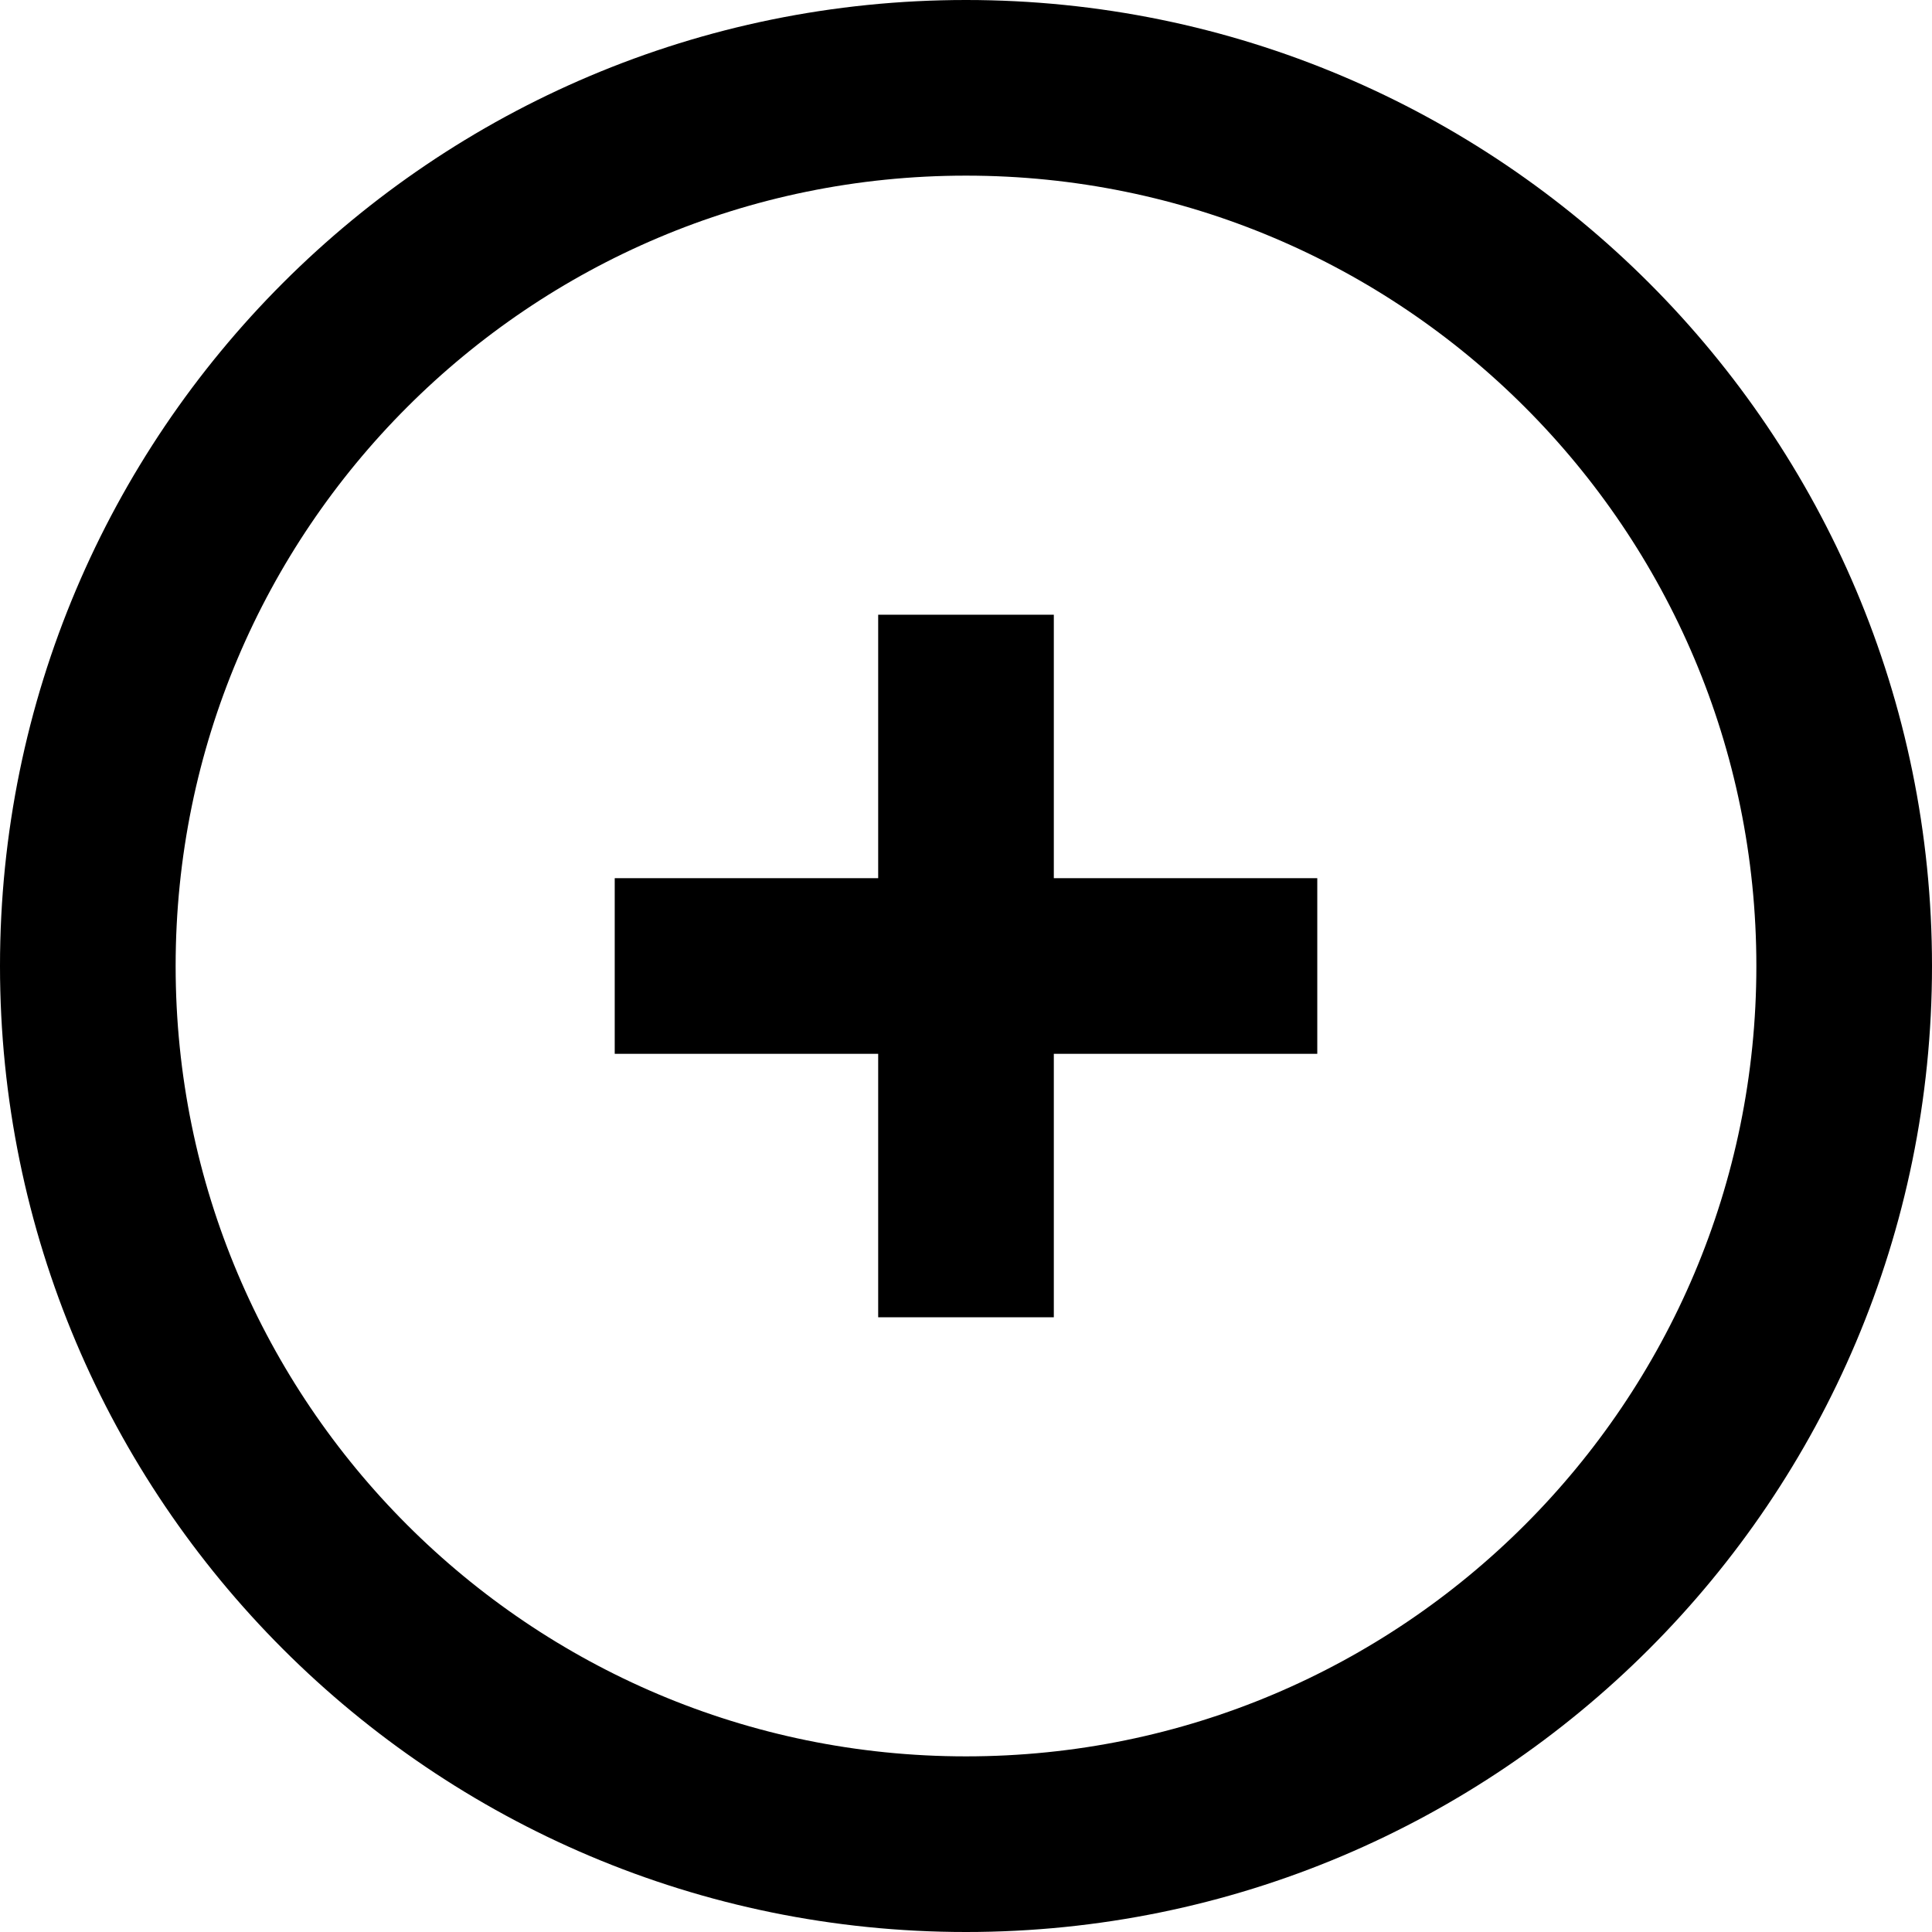
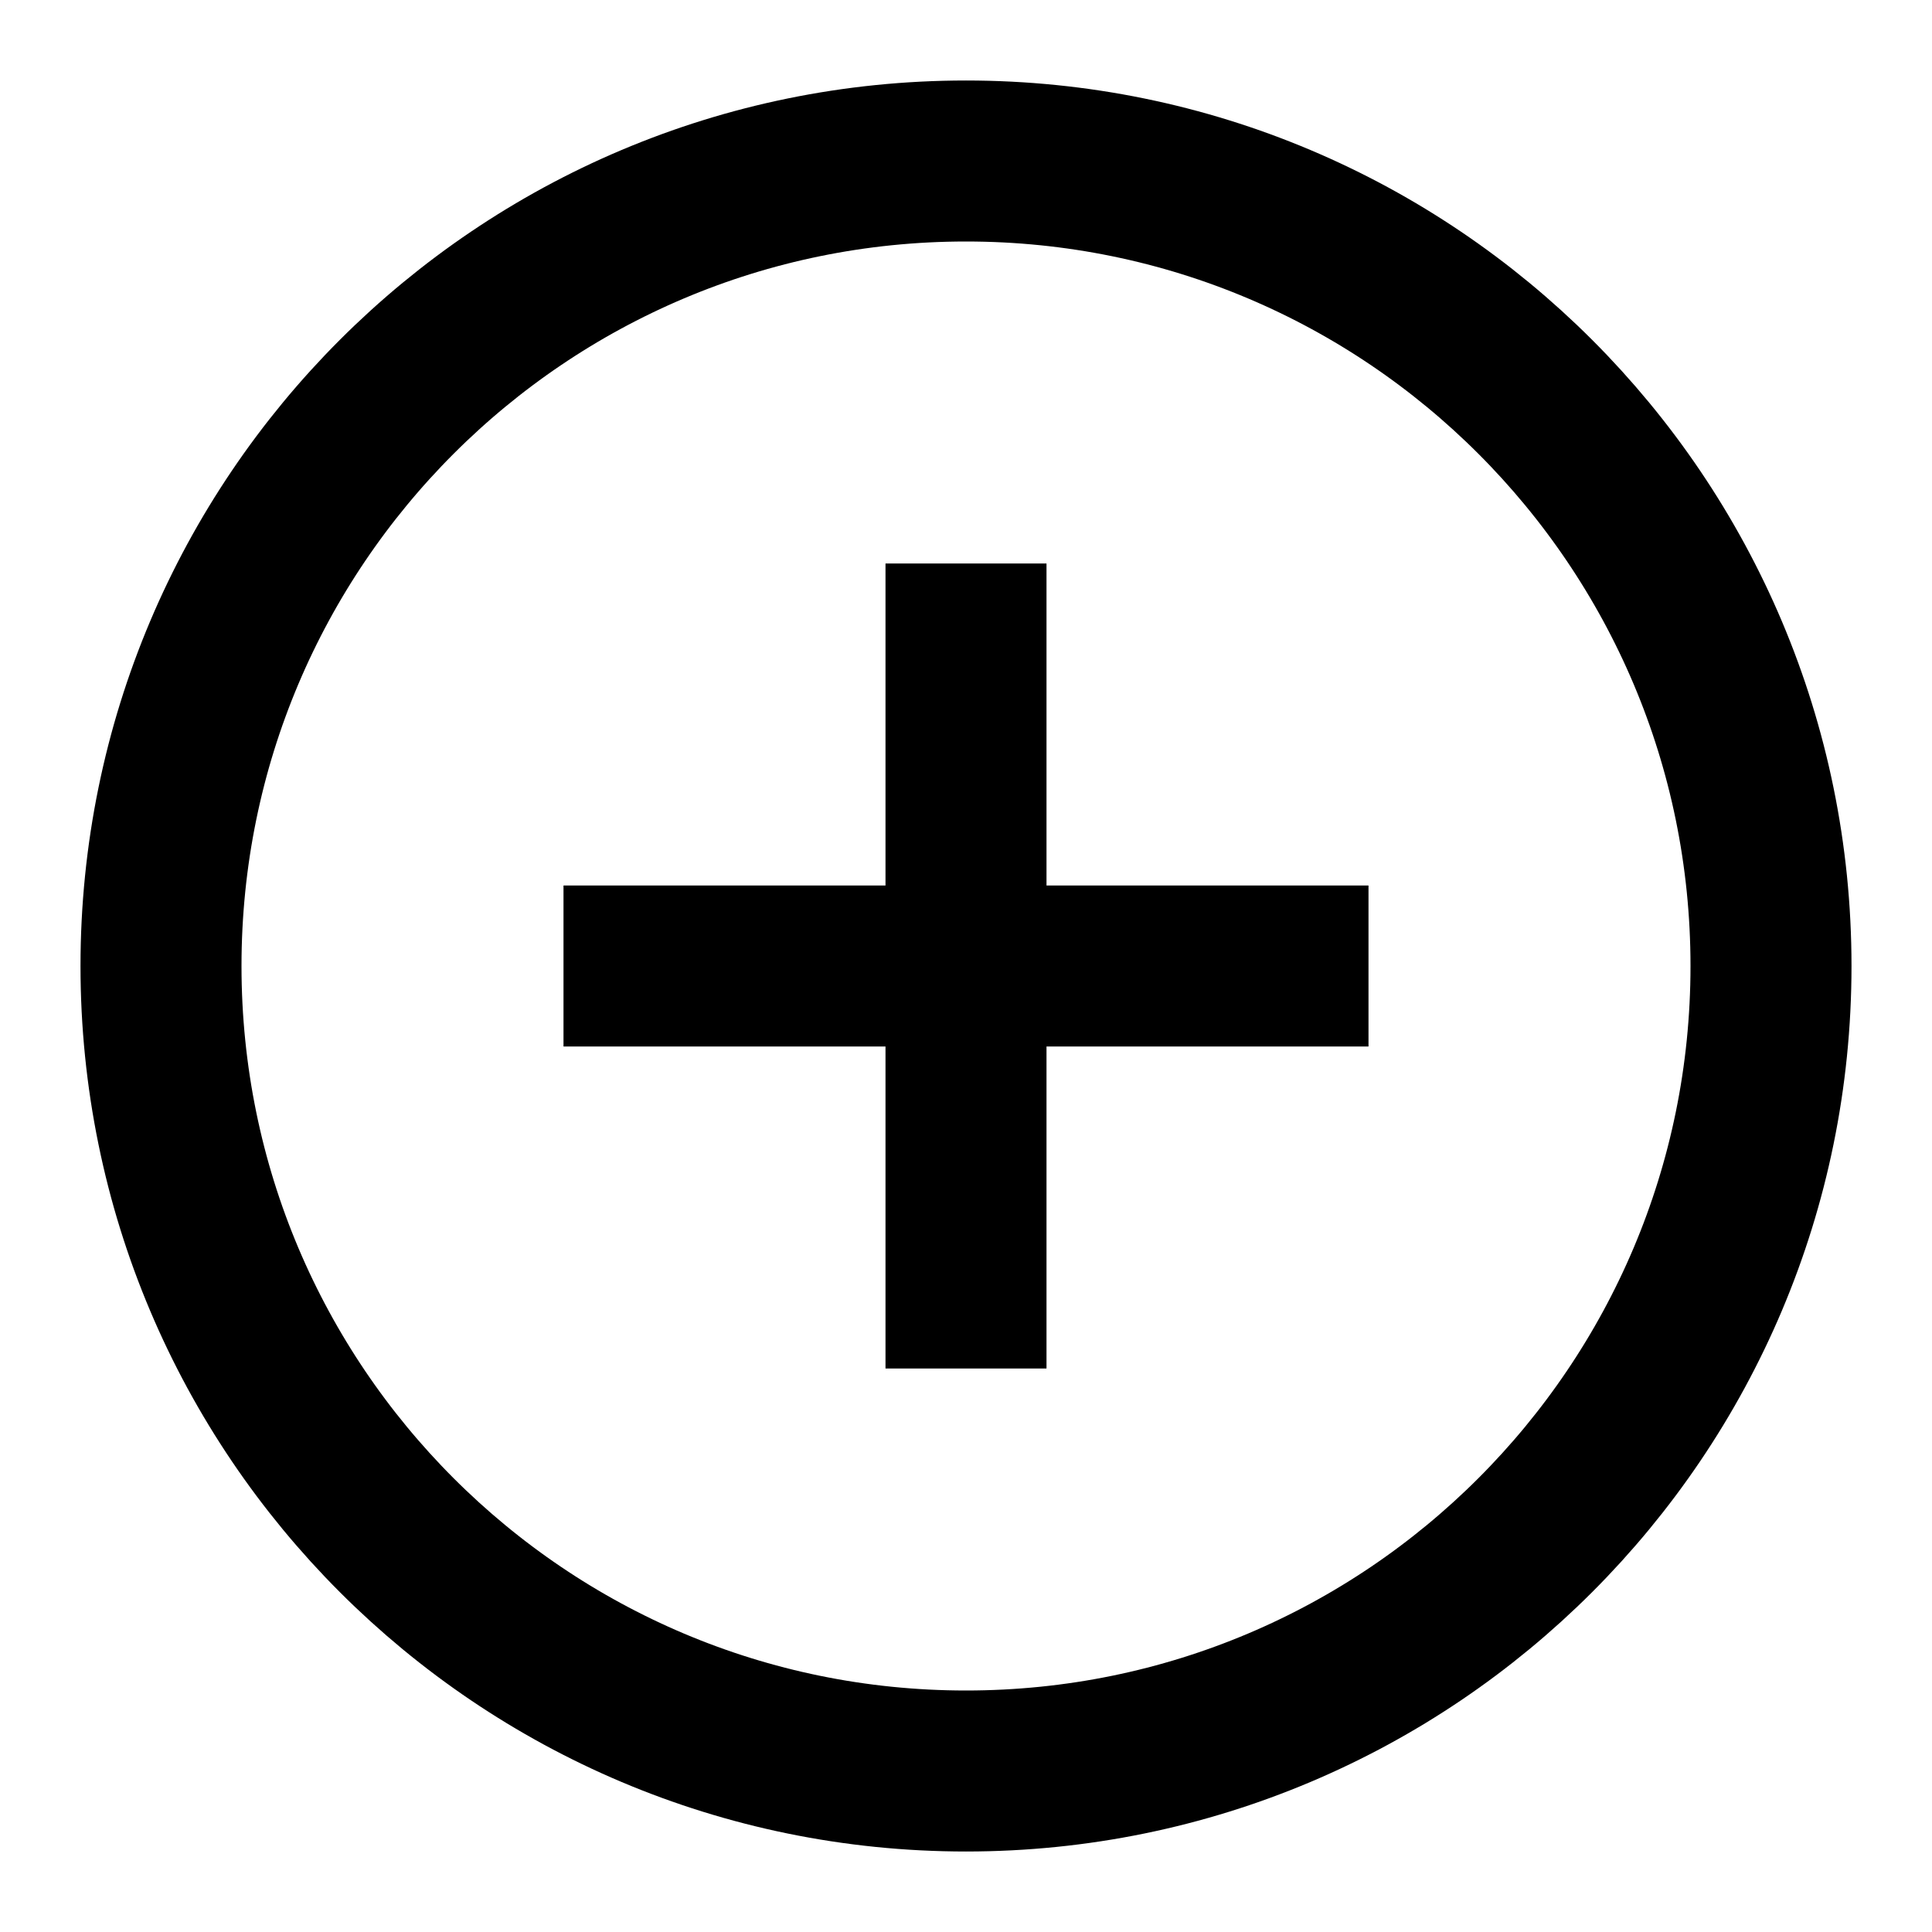
- <svg xmlns="http://www.w3.org/2000/svg" viewBox="0 0 22 22" fill="none">
-   <circle cx="11" cy="11" r="10" stroke="currentColor" stroke-width="2" />
-   <path fill-rule="evenodd" clip-rule="evenodd" d="M12 7H10V10H7V12H10V15H12V12H15V10H12V7Z" fill="currentColor" />
+ <svg xmlns="http://www.w3.org/2000/svg" viewBox="0 0 24 24" fill="none">
+   <circle cx="12" cy="12" r="10" stroke="currentColor" stroke-width="2" />
+   <path d="M13 11H17V13H13V17H11V13H7V11H11V7H13V11Z" fill="currentColor" />
</svg>
